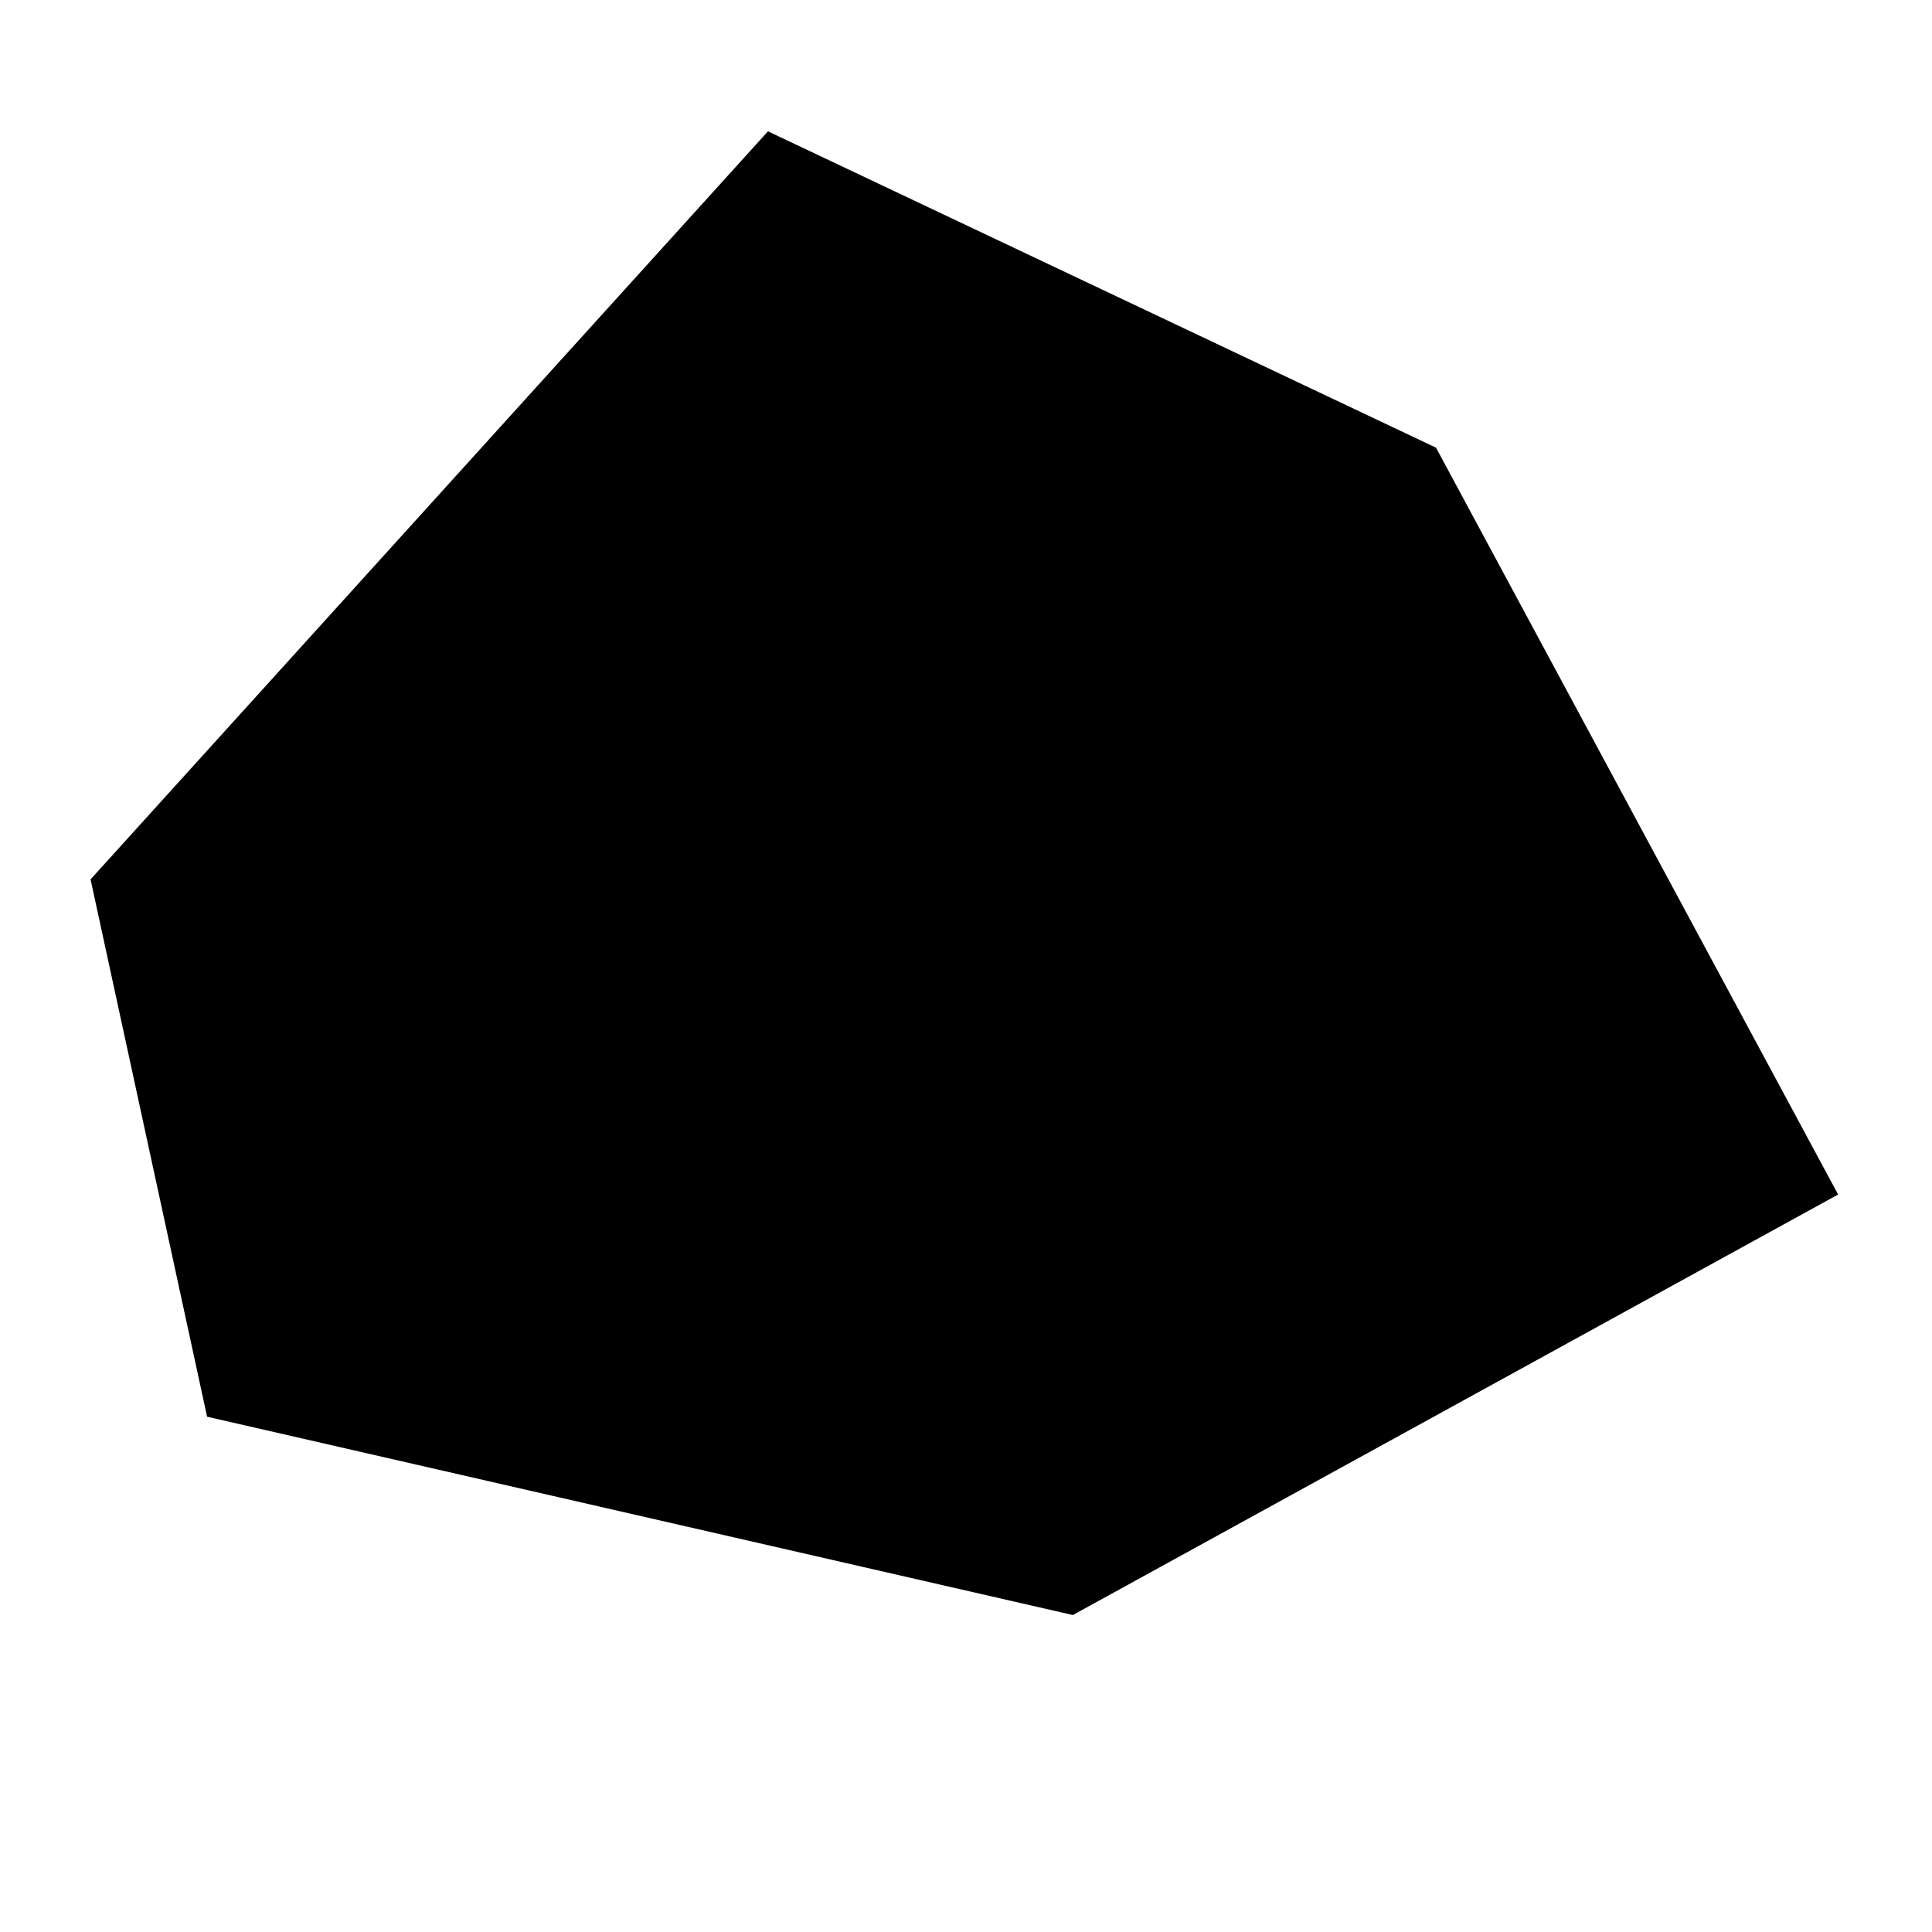
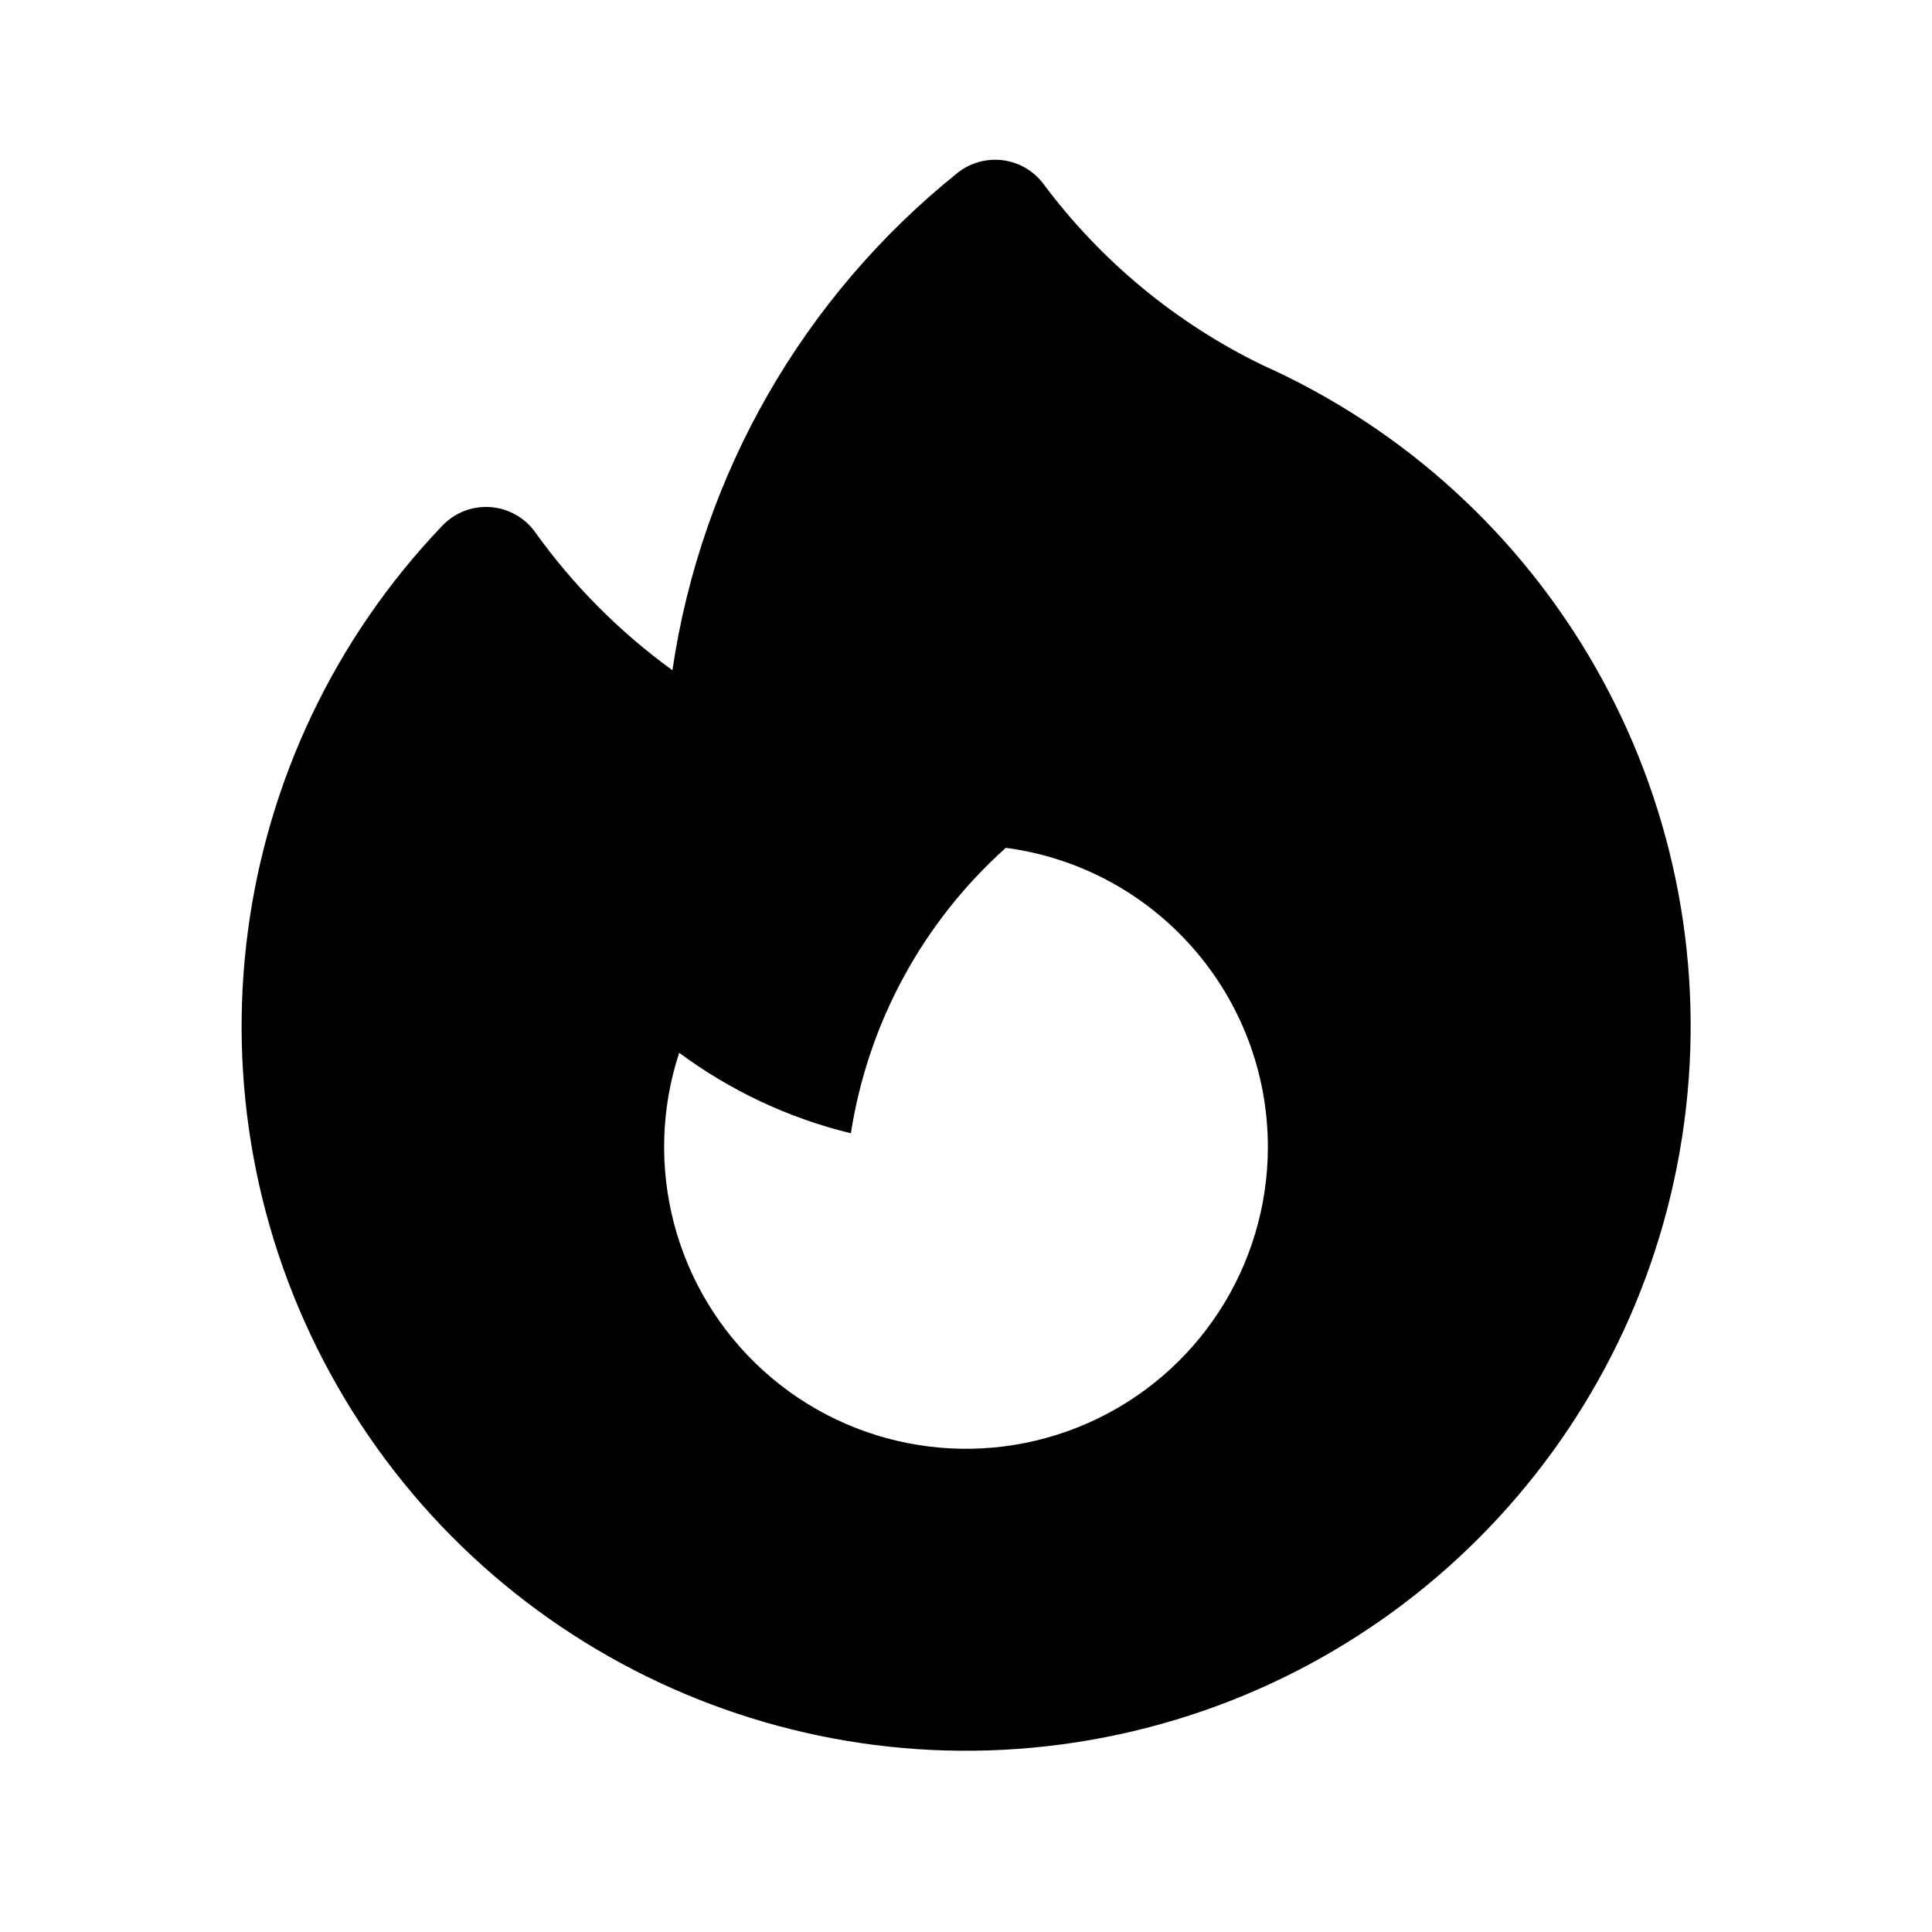
- <svg xmlns="http://www.w3.org/2000/svg" viewBox="0 0 64 64" role="img" aria-hidden="true">
-   <path d="M60.89 39.57 L35.54 53.50 L6.86 46.93 L3.00 29.13 L25.44 4.35 L47.57 14.83 Z" fill="#000" />
-   <circle cx="30.96" cy="30.90" r="11.00" fill="#000" />
+ <svg xmlns="http://www.w3.org/2000/svg" viewBox="0 0 24 24" fill="currentColor" aria-hidden="true" data-slot="icon" width="64" height="64">
+   <path fill-rule="evenodd" d="M12.963 2.286a.75.75 0 0 0-1.071-.136 9.742 9.742 0 0 0-3.539 6.176 7.547 7.547 0 0 1-1.705-1.715.75.75 0 0 0-1.152-.082A9 9 0 1 0 15.68 4.534a7.46 7.46 0 0 1-2.717-2.248ZM15.75 14.25a3.75 3.75 0 1 1-7.313-1.172c.628.465 1.35.81 2.133 1a5.99 5.99 0 0 1 1.925-3.546 3.75 3.75 0 0 1 3.255 3.718Z" clip-rule="evenodd" />
</svg>
